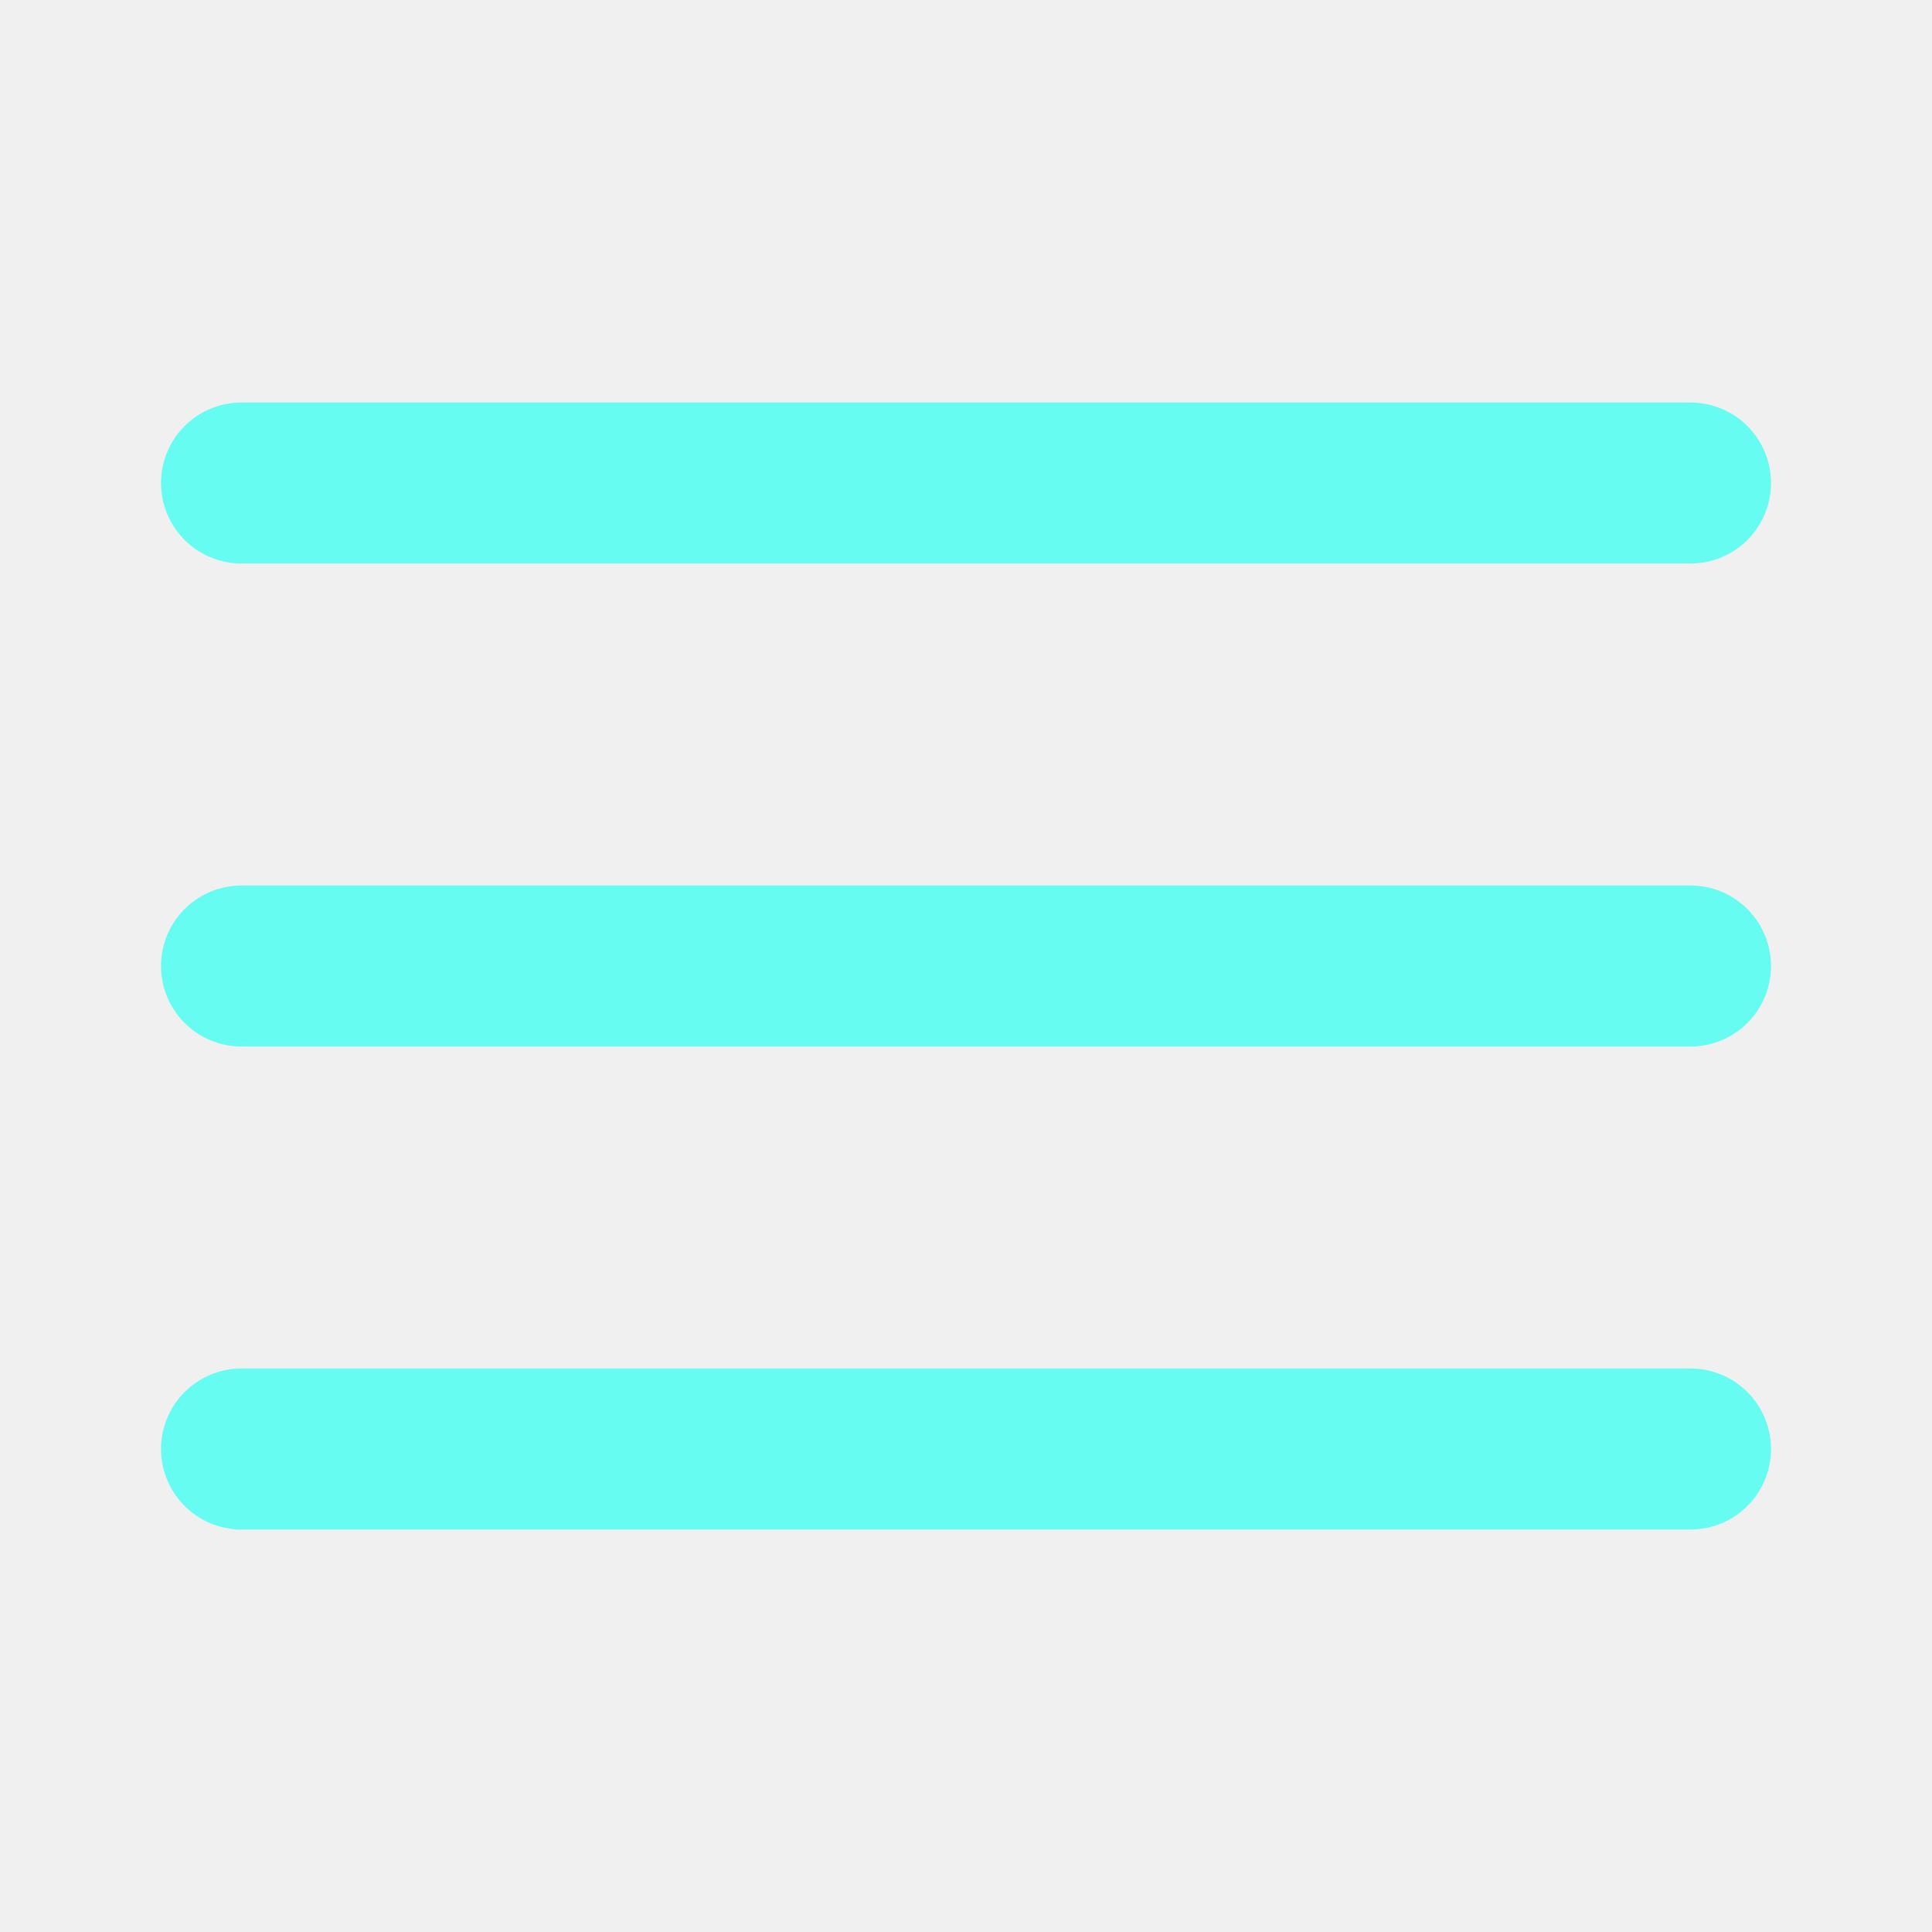
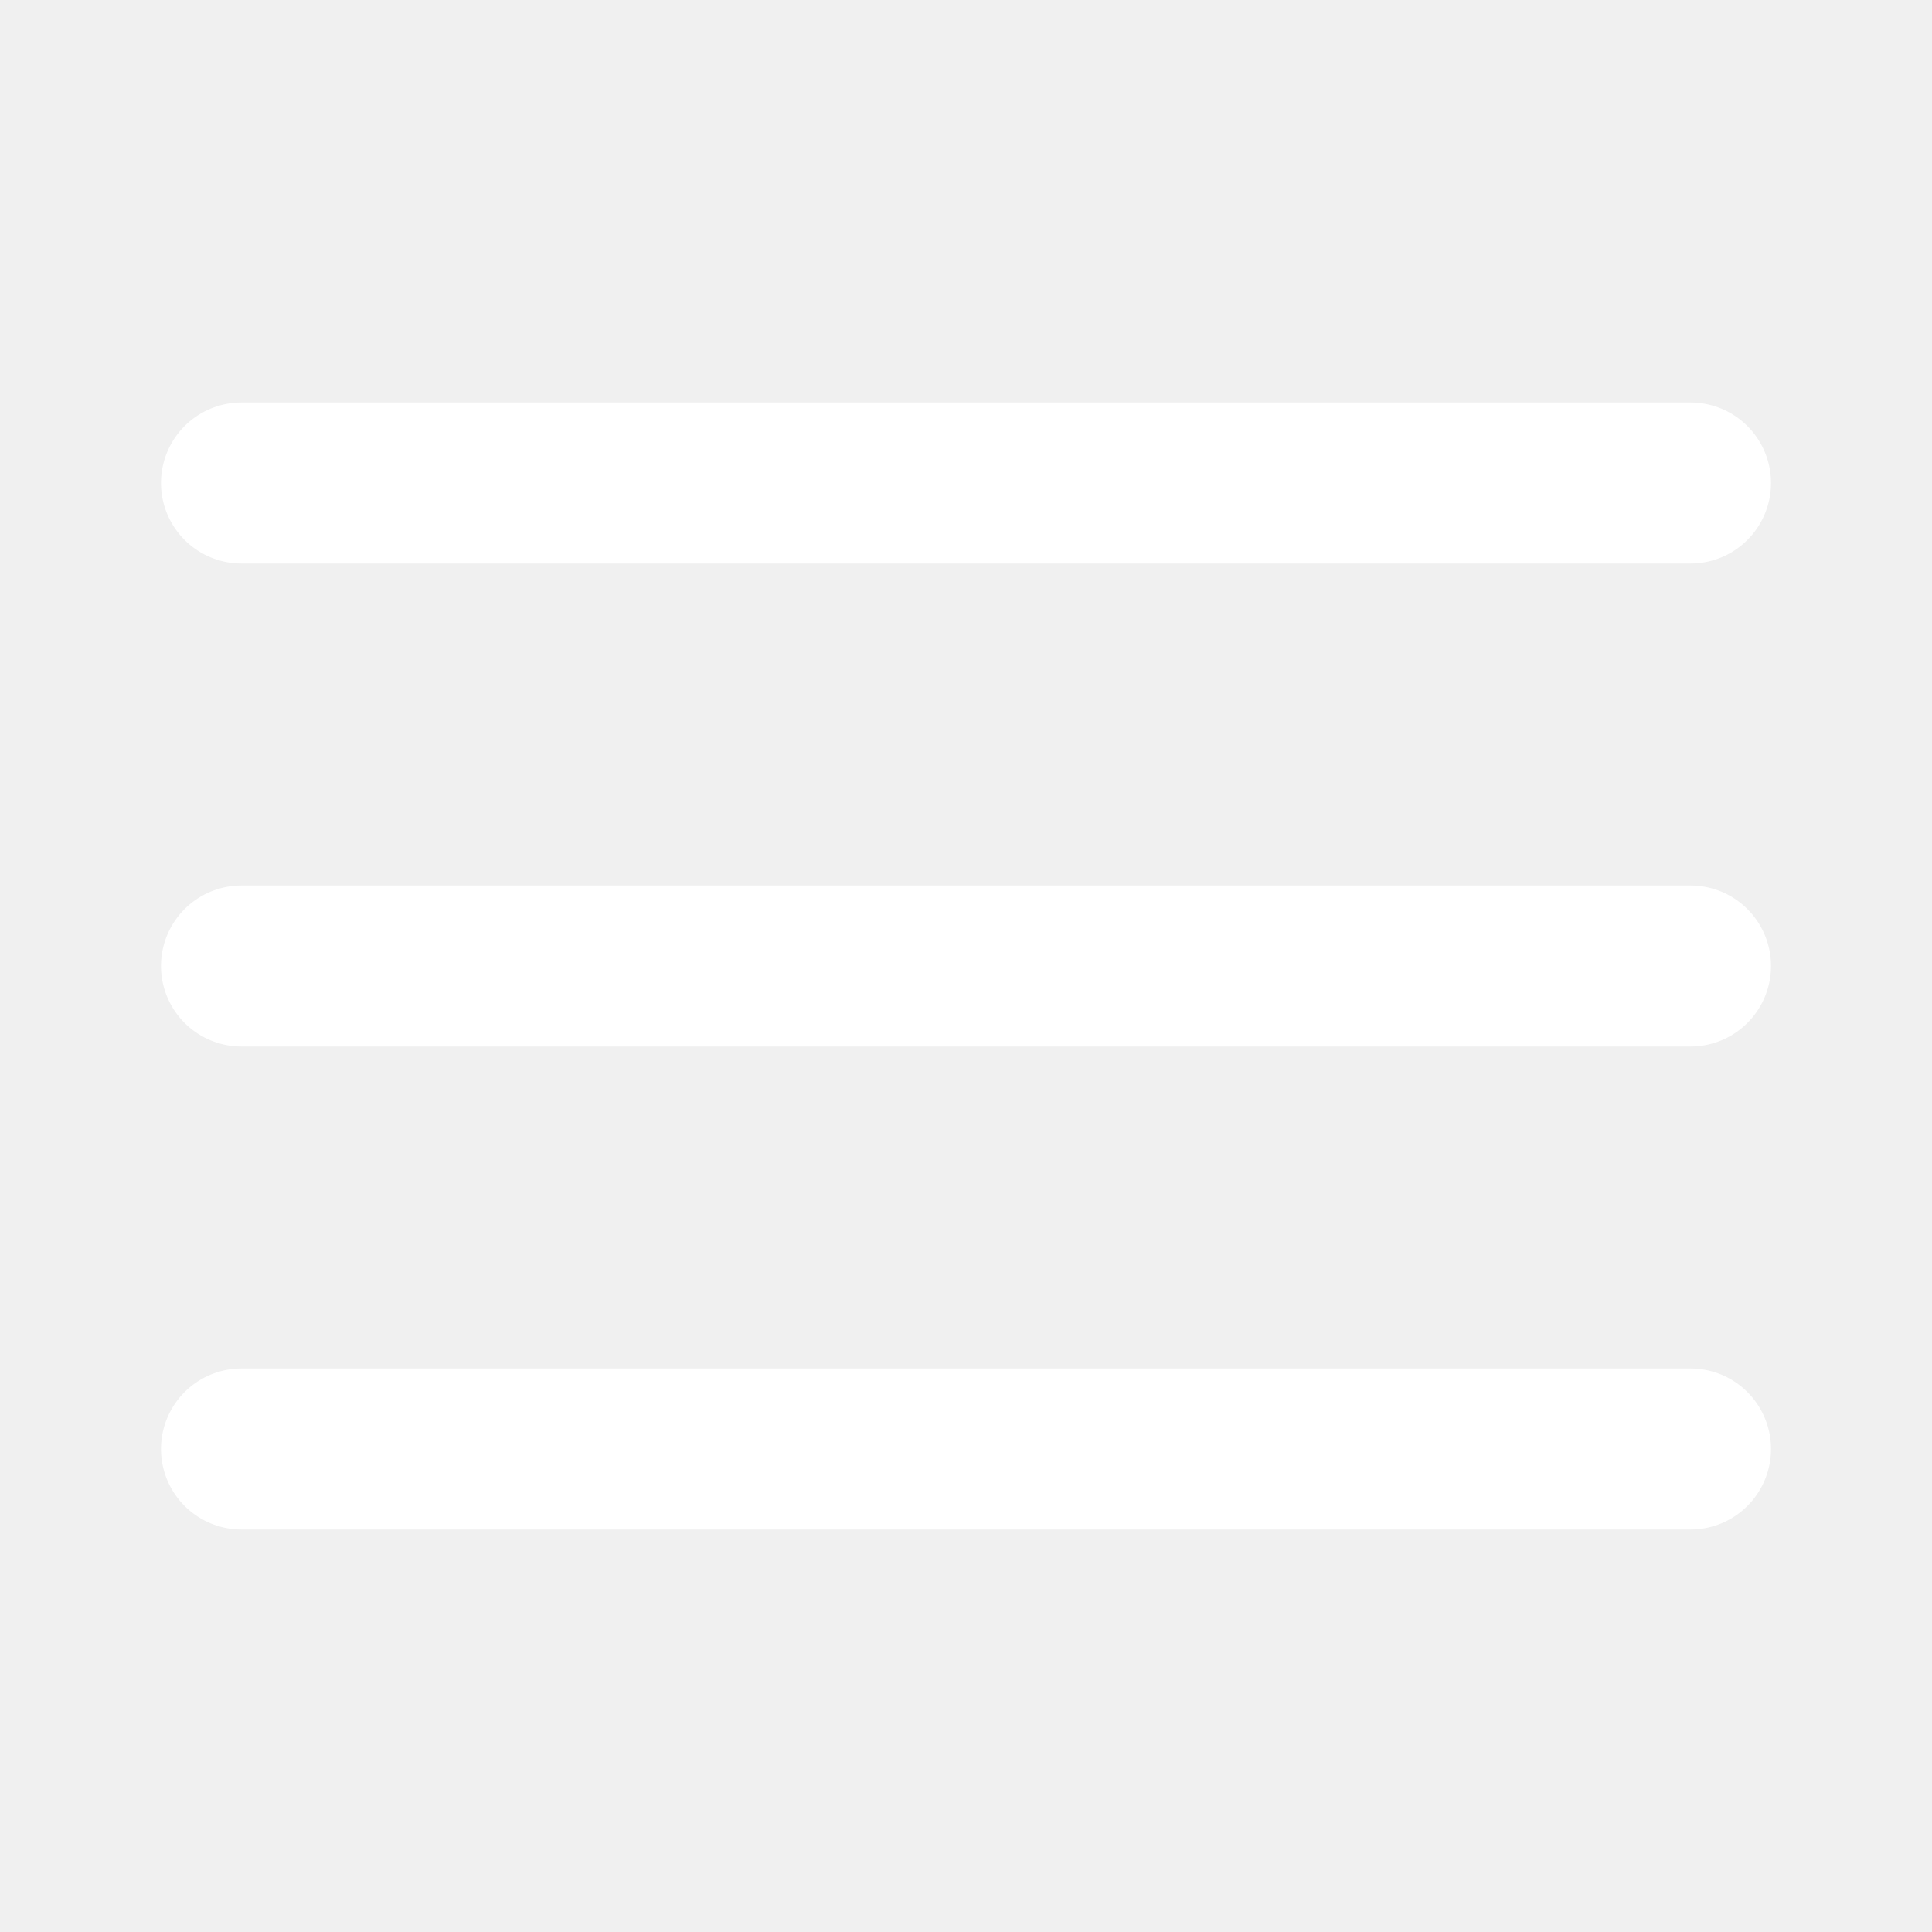
- <svg xmlns="http://www.w3.org/2000/svg" width="24" height="24" viewBox="0 0 24 24" fill="none" stroke="#66FCF1" stroke-width="2" stroke-linecap="round" stroke-linejoin="round" class="feather feather-menu">
+ <svg xmlns="http://www.w3.org/2000/svg" width="24" height="24" viewBox="0 0 24 24" fill="none" stroke="#FFFFFF" stroke-width="2" stroke-linecap="round" stroke-linejoin="round" class="feather feather-menu">
  <line x1="3" y1="12" x2="21" y2="12" />
  <line x1="3" y1="6" x2="21" y2="6" />
  <line x1="3" y1="18" x2="21" y2="18" />
</svg>
